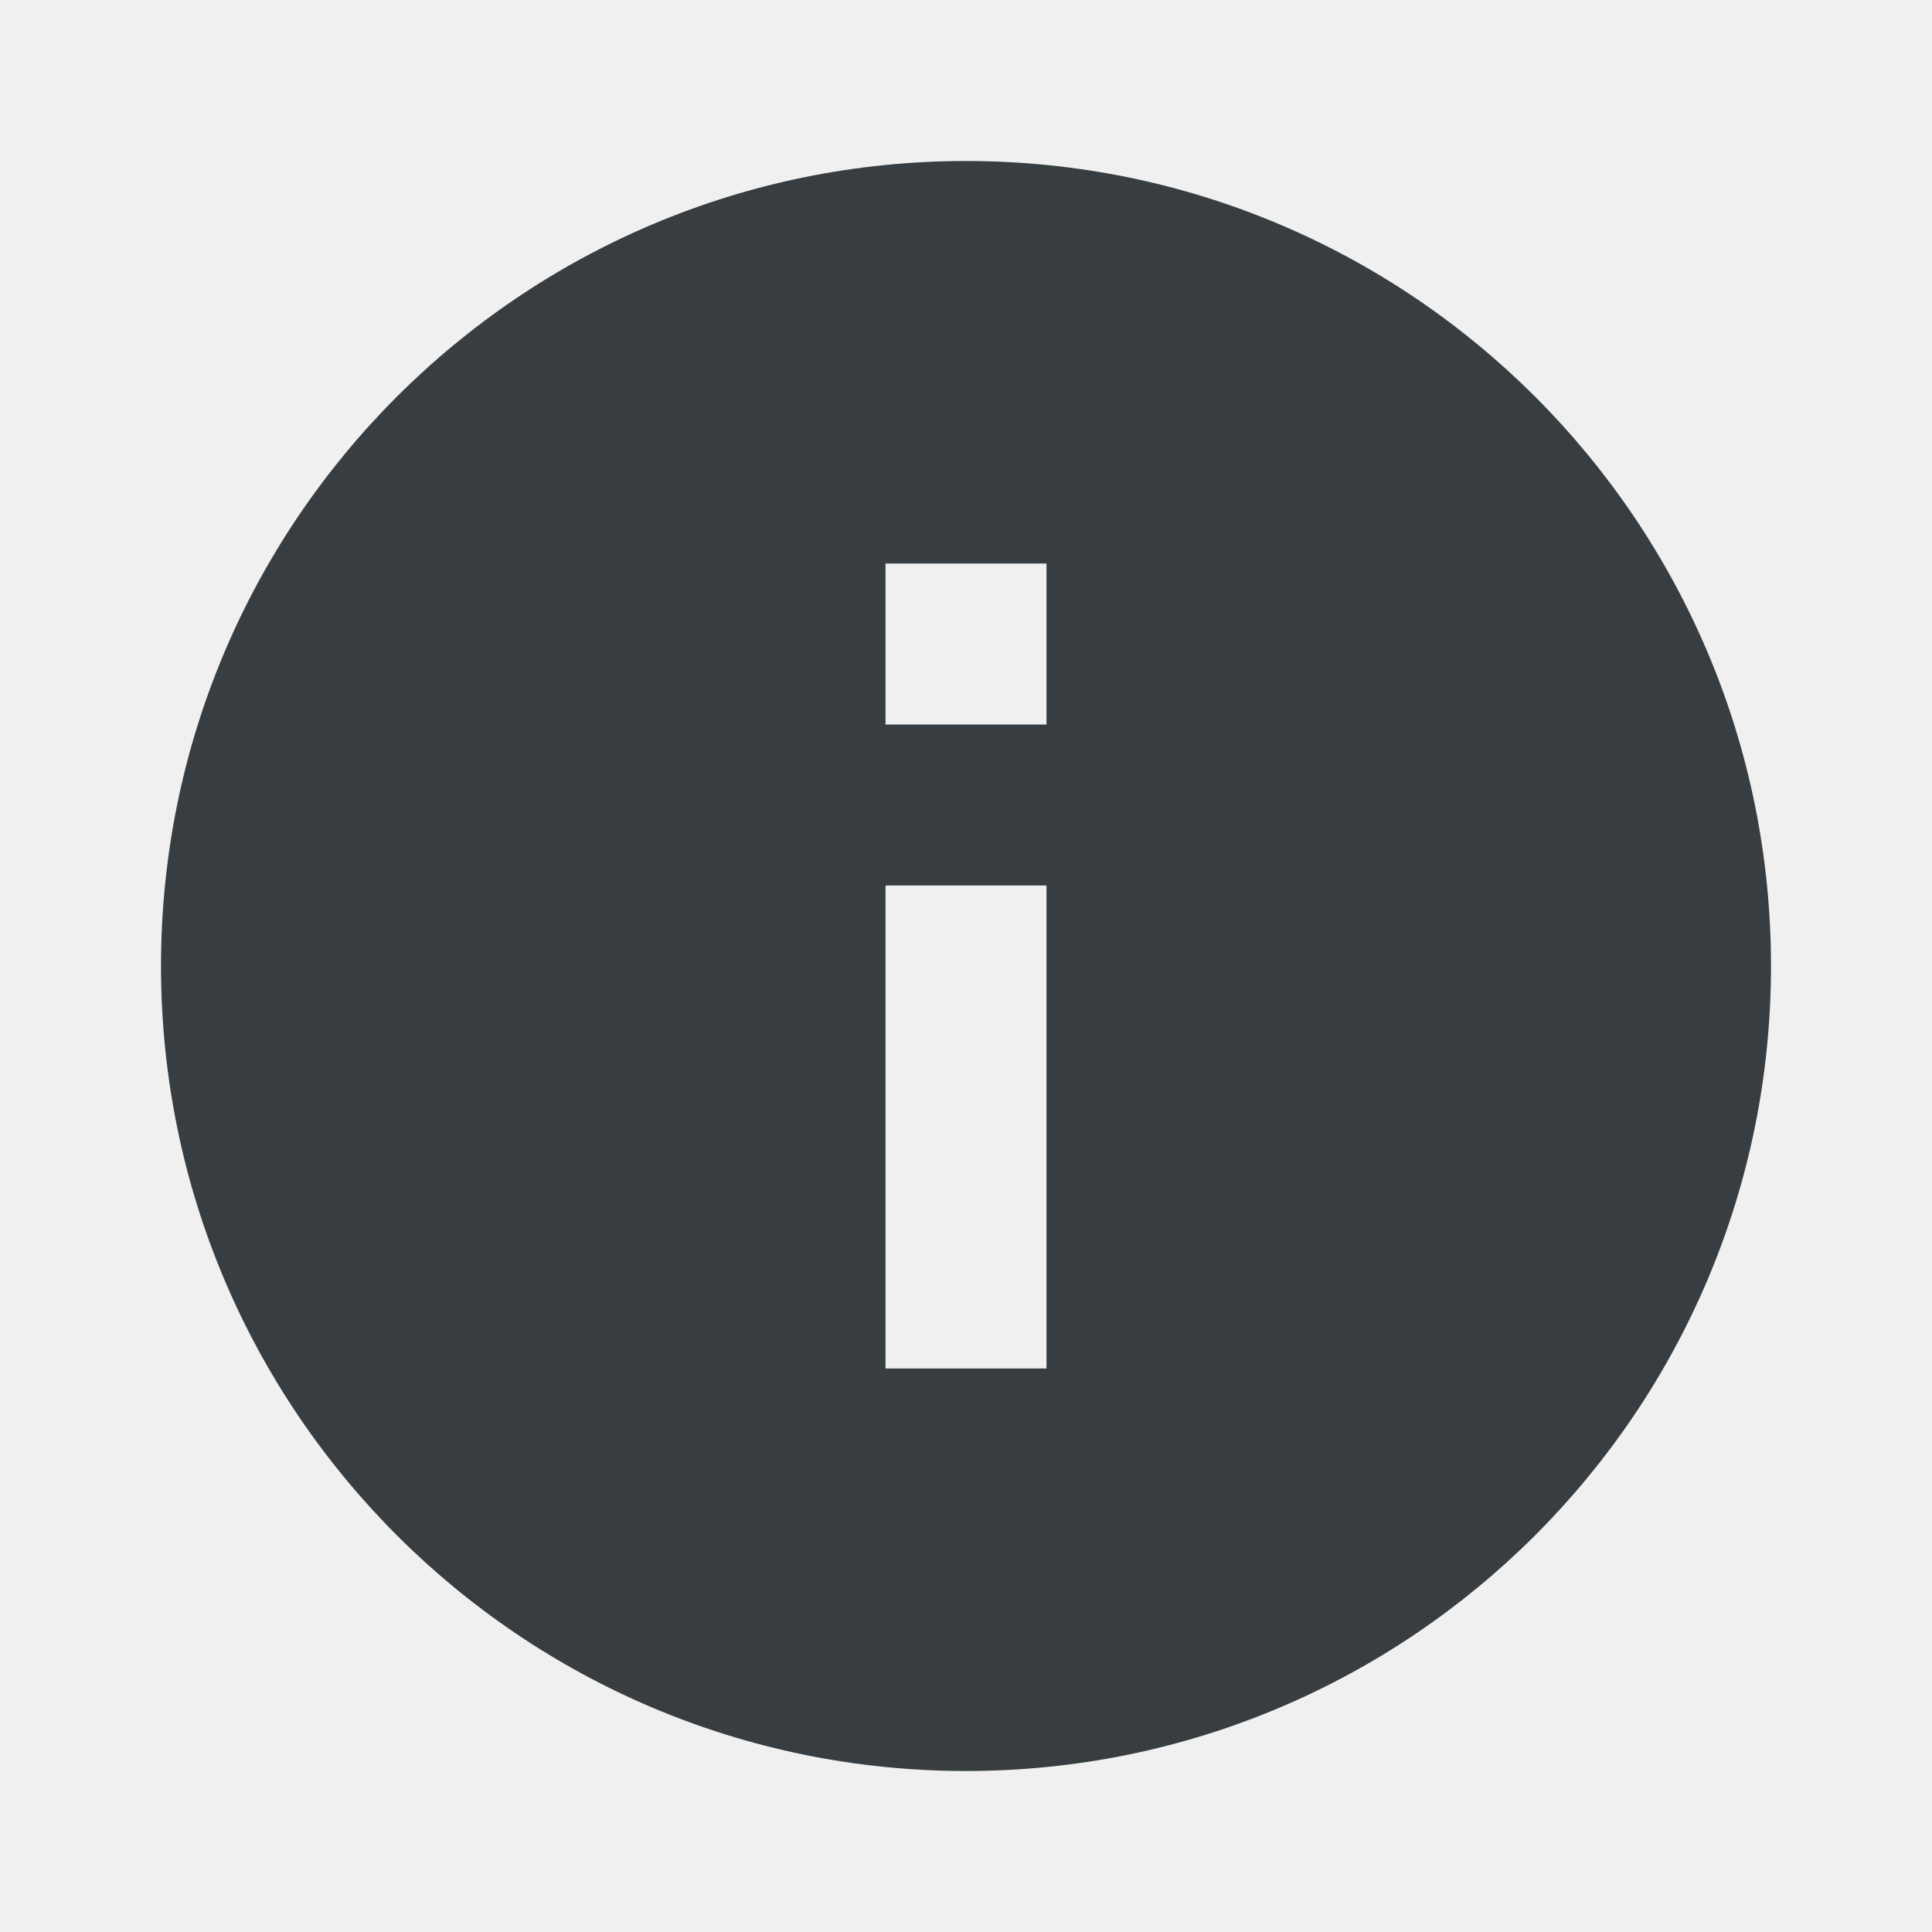
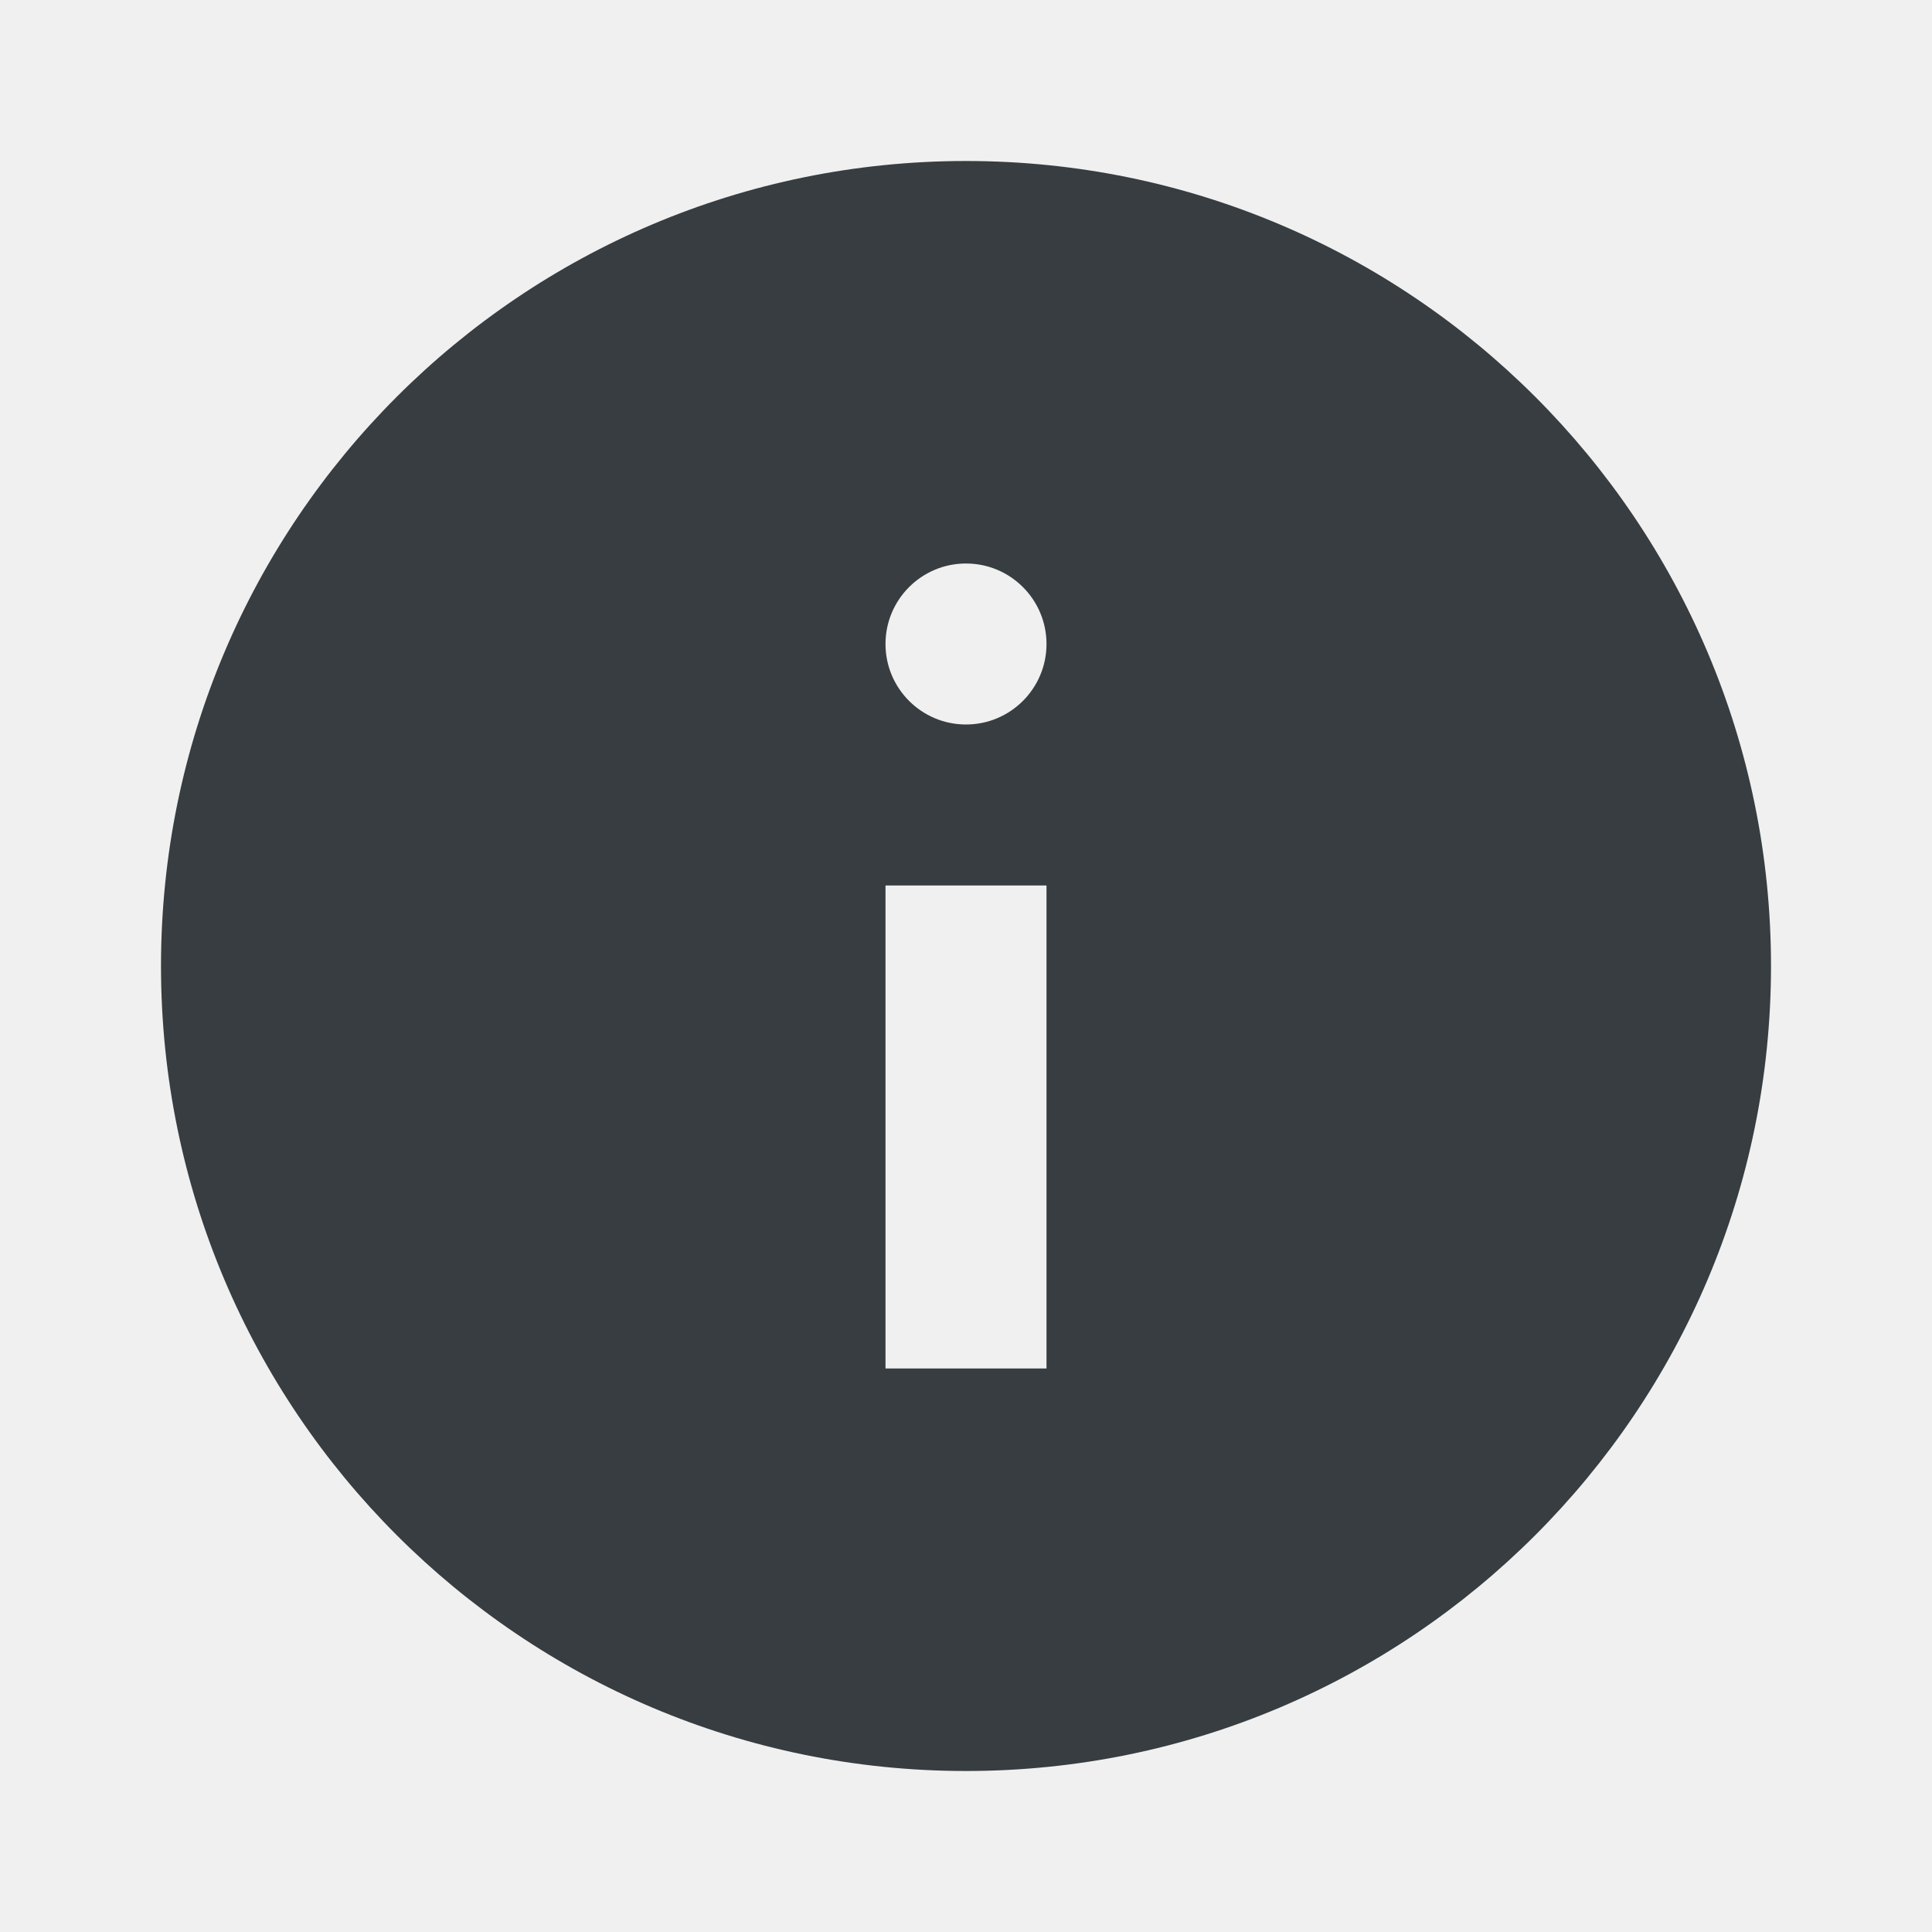
<svg xmlns="http://www.w3.org/2000/svg" width="24" height="24" viewBox="0 0 24 24" fill="none">
-   <g clip-path="url(#clip0_905_16551)">
-     <path d="M12 22C6.477 22 2 17.523 2 12C2 6.477 6.477 2 12 2C17.523 2 22 6.477 22 12C22 17.523 17.523 22 12 22ZM11 11V17H13V11H11ZM11 7V9H13V7H11Z" fill="#373D40" />
+   <g clip-path="url(#clip0_903_21399)">
+     <path d="M12 22C6.477 22 2 17.523 2 12C2 6.477 6.477 2 12 2C17.523 2 22 6.477 22 12C22 17.523 17.523 22 12 22ZM11 11V17H13V11H11ZM12 7C11.448 7 11 7.448 11 8V8C11 8.552 11.448 9 12 9V9C12.552 9 13 8.552 13 8V8C13 7.448 12.552 7 12 7V7Z" fill="#373D40" />
  </g>
  <defs>
-     <clipPath id="clip0_905_16551">
+     <clipPath id="clip0_903_21399">
      <rect width="24" height="24" fill="white" />
    </clipPath>
  </defs>
</svg>
